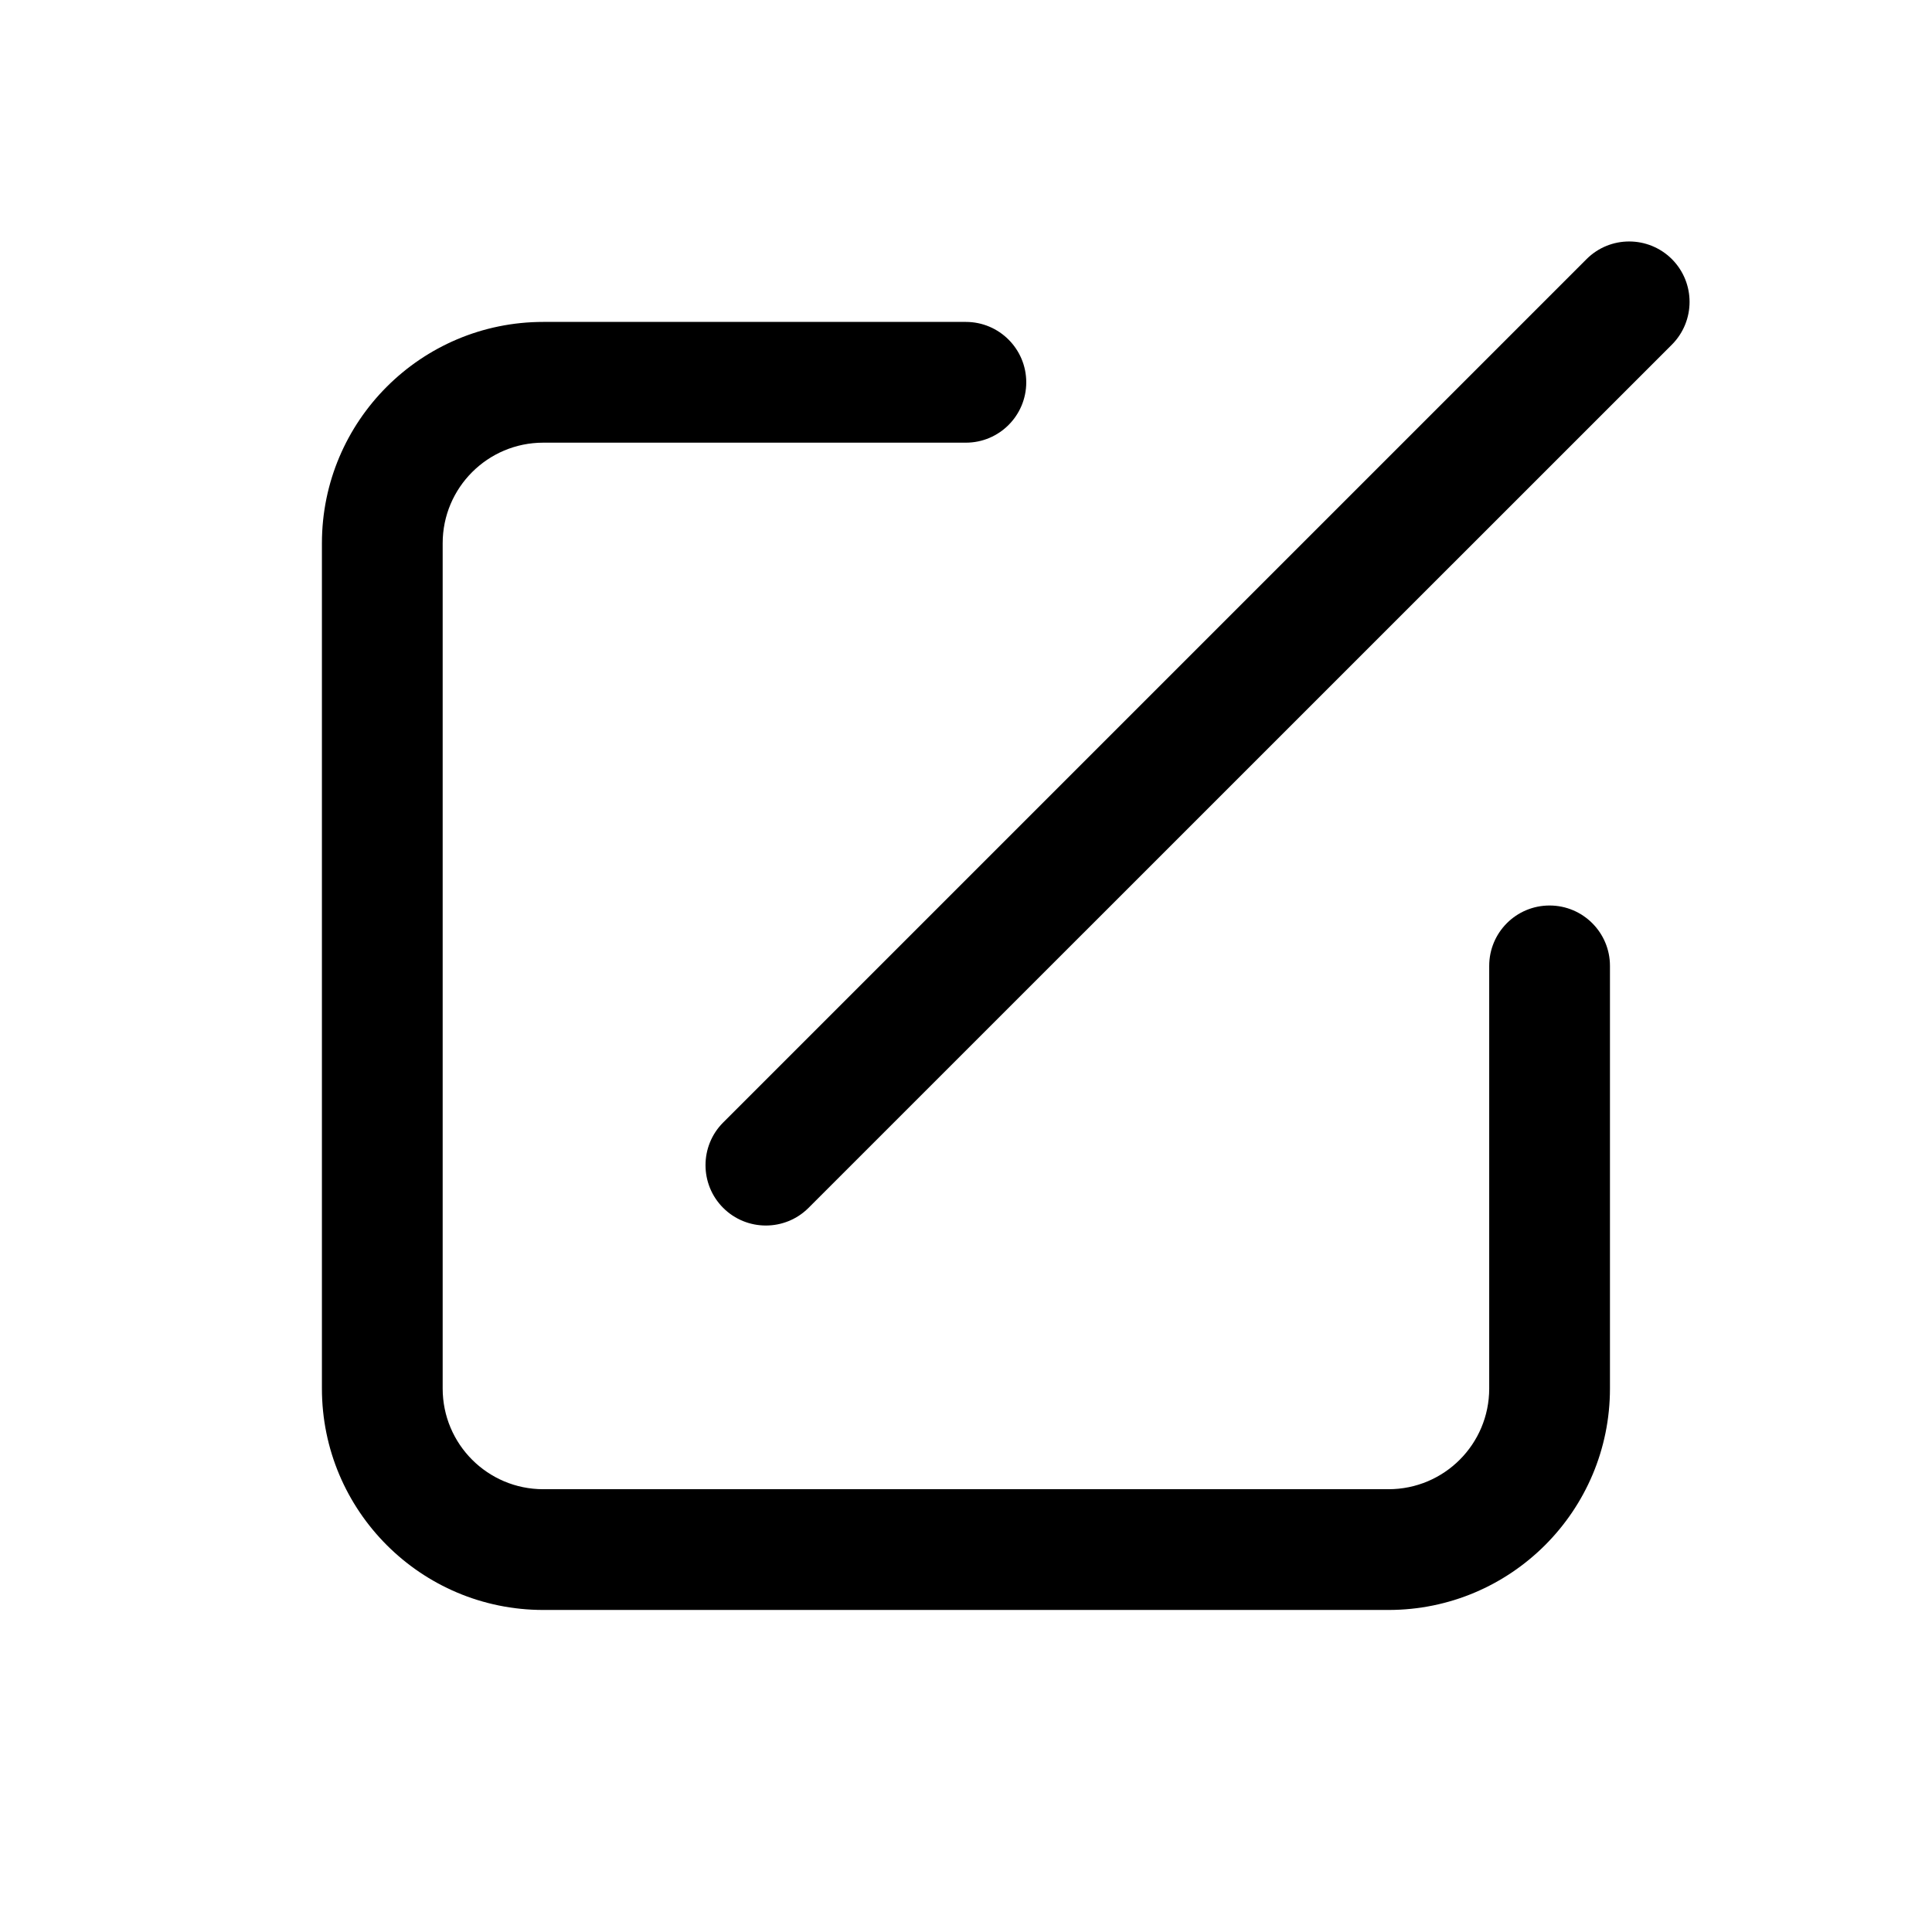
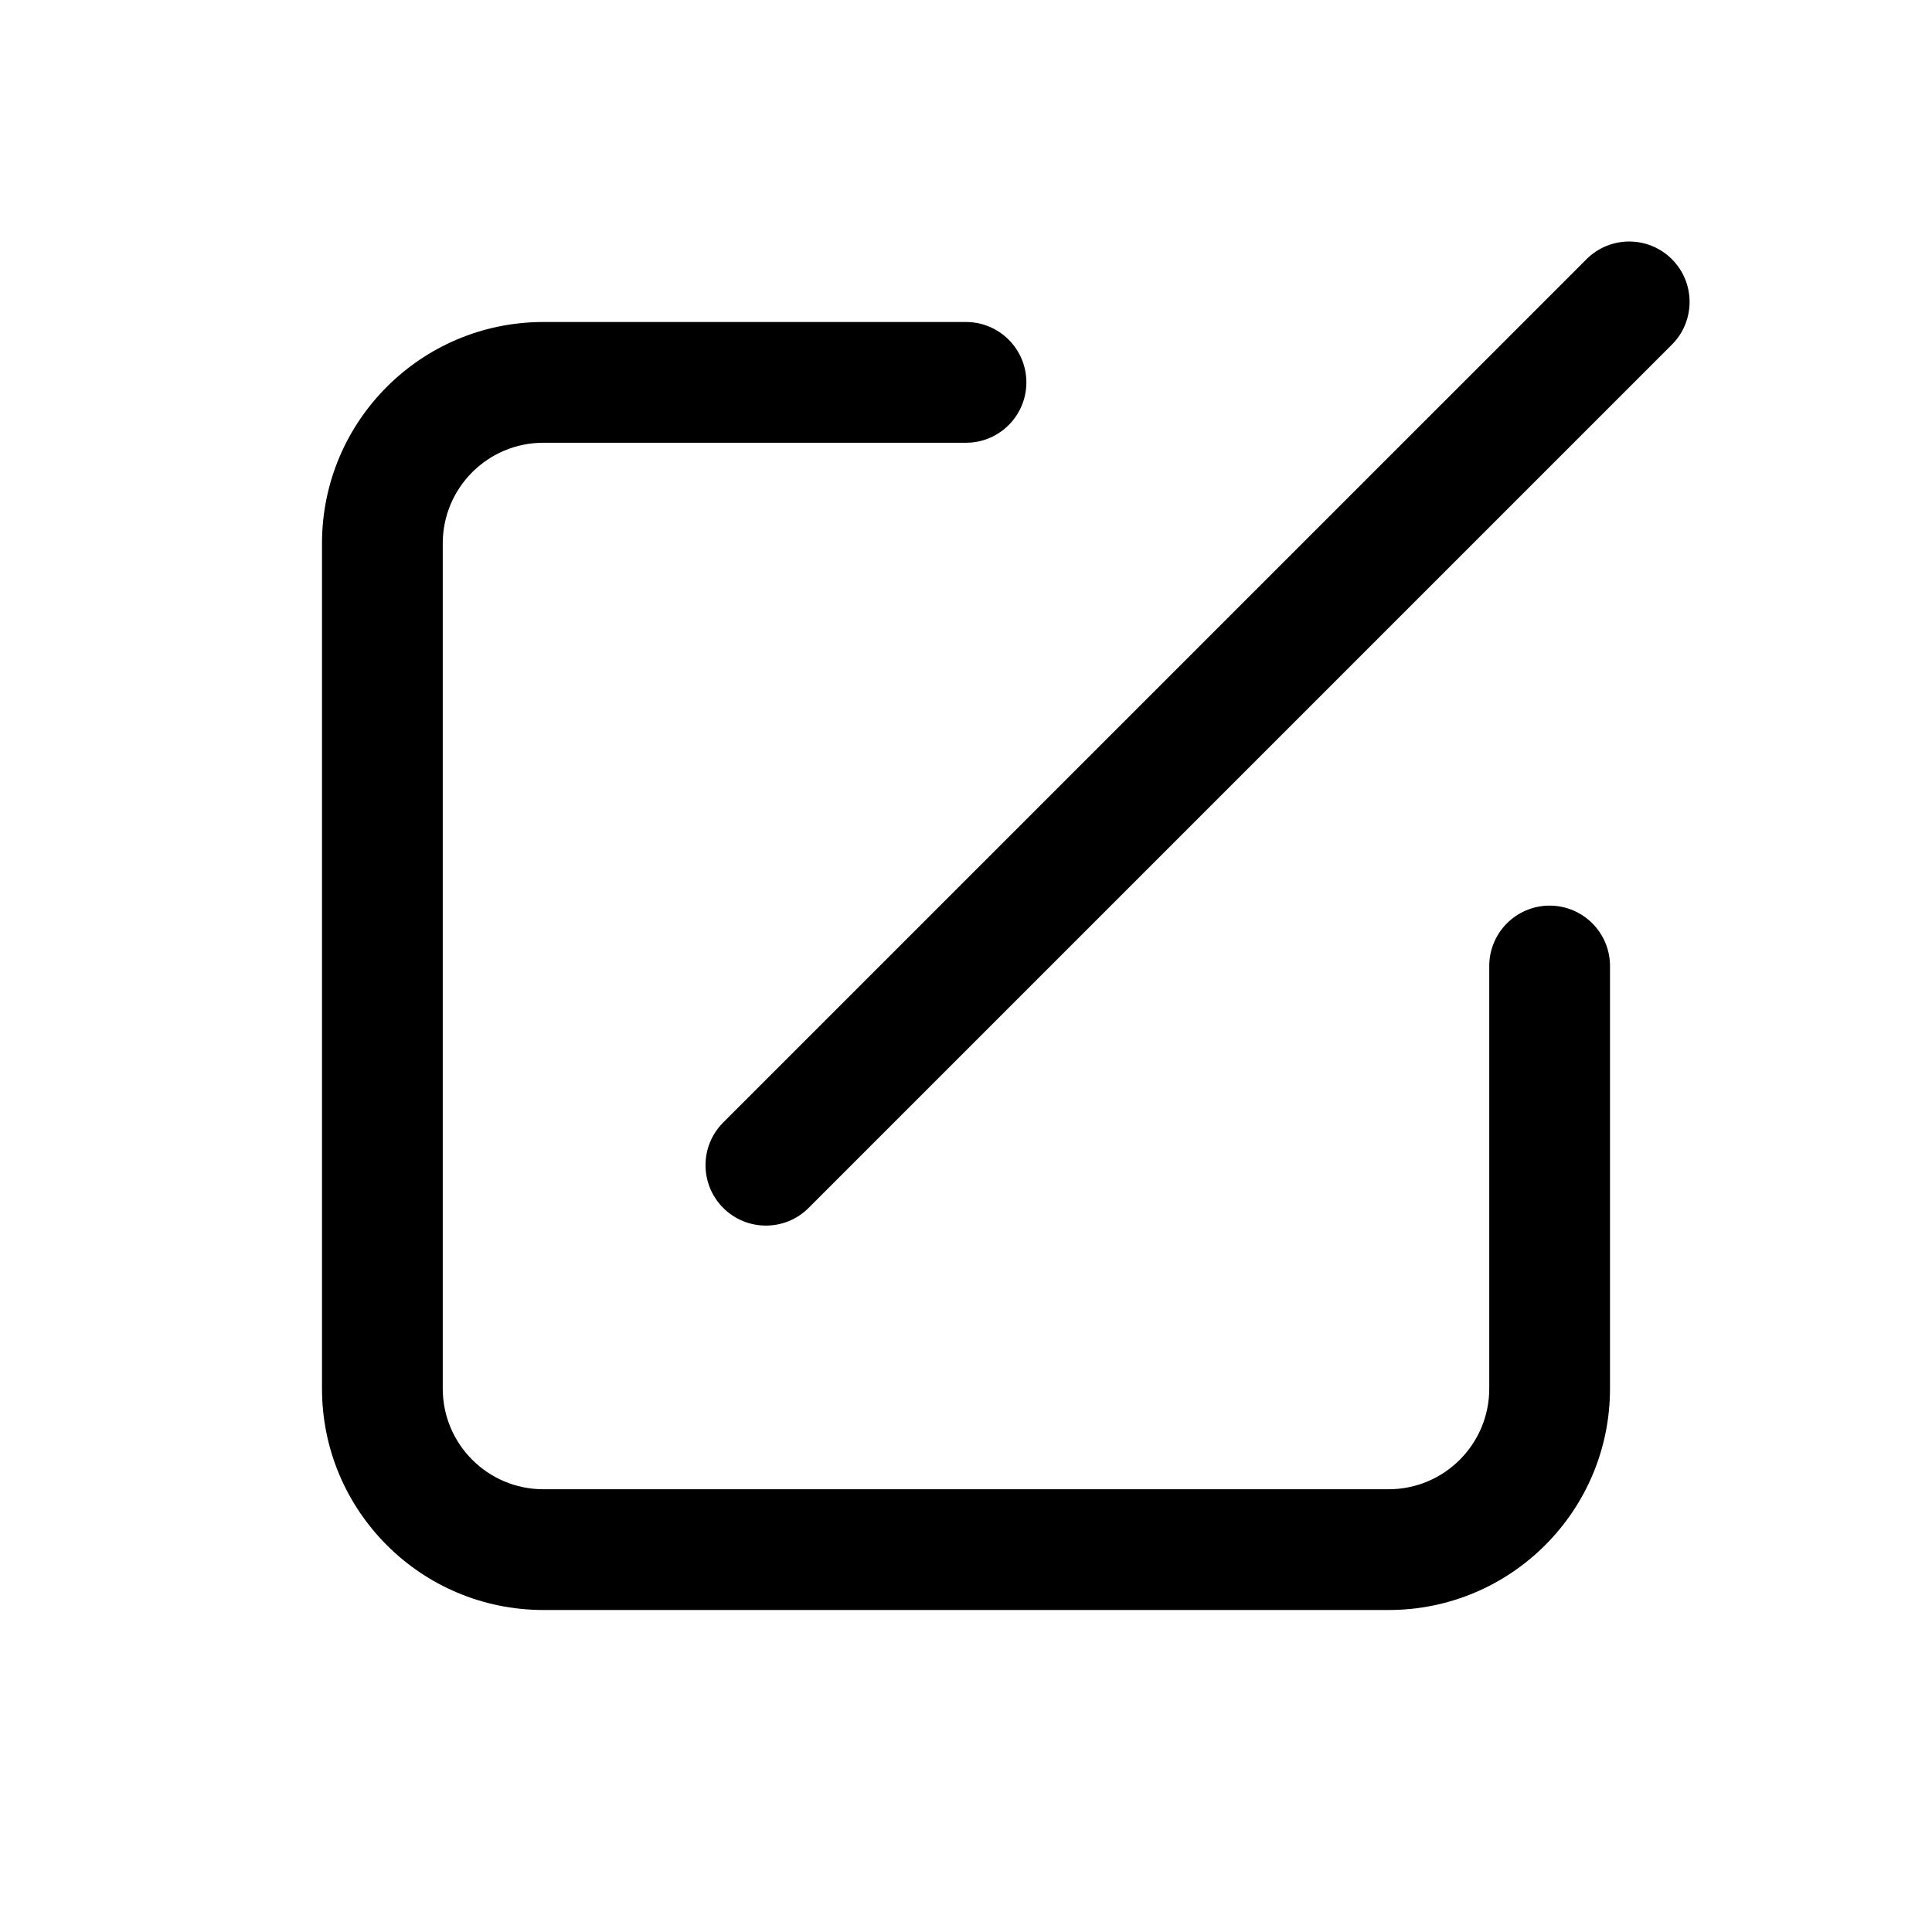
- <svg xmlns="http://www.w3.org/2000/svg" width="16" height="16" viewBox="0 0 16 16">
-   <path fill-rule="evenodd" clip-rule="evenodd" d="M4.499 3.666C4.039 3.666 3.666 4.039 3.666 4.499V11.499C3.666 11.96 4.039 12.333 4.499 12.333H11.499C11.96 12.333 12.333 11.96 12.333 11.499V7.999C12.333 7.723 12.556 7.499 12.833 7.499C13.109 7.499 13.333 7.723 13.333 7.999V11.499C13.333 12.512 12.512 13.333 11.499 13.333H4.499C3.487 13.333 2.666 12.512 2.666 11.499V4.499C2.666 3.487 3.487 2.666 4.499 2.666H7.999C8.275 2.666 8.499 2.89 8.499 3.166C8.499 3.442 8.275 3.666 7.999 3.666H4.499Z" />
-   <path fill-rule="evenodd" clip-rule="evenodd" d="M13.846 2.146C14.041 2.342 14.041 2.658 13.846 2.854L6.696 10.003C6.501 10.198 6.184 10.198 5.989 10.003C5.794 9.808 5.794 9.491 5.989 9.296L13.139 2.146C13.334 1.951 13.65 1.951 13.846 2.146Z" />
+ <svg xmlns="http://www.w3.org/2000/svg" width="24" height="24" viewBox="0 0 24 24">
+   <path fill-rule="evenodd" clip-rule="evenodd" d="M6.75 5.5C6.06 5.5 5.5 6.06 5.5 6.75V17.25C5.5 17.94 6.06 18.5 6.75 18.5H17.25C17.94 18.5 18.5 17.94 18.5 17.25V12C18.5 11.586 18.836 11.25 19.25 11.25C19.664 11.25 20 11.586 20 12V17.25C20 18.769 18.769 20 17.25 20H6.75C5.231 20 4 18.769 4 17.25V6.75C4 5.231 5.231 4 6.75 4H12C12.414 4 12.75 4.336 12.75 4.75C12.75 5.164 12.414 5.5 12 5.5H6.75Z" />
+   <path fill-rule="evenodd" clip-rule="evenodd" d="M20.769 3.22C21.062 3.513 21.062 3.988 20.769 4.281L10.045 15.005C9.752 15.298 9.277 15.298 8.984 15.005C8.691 14.712 8.691 14.237 8.984 13.944L19.708 3.22C20.001 2.927 20.476 2.927 20.769 3.22Z" />
</svg>
